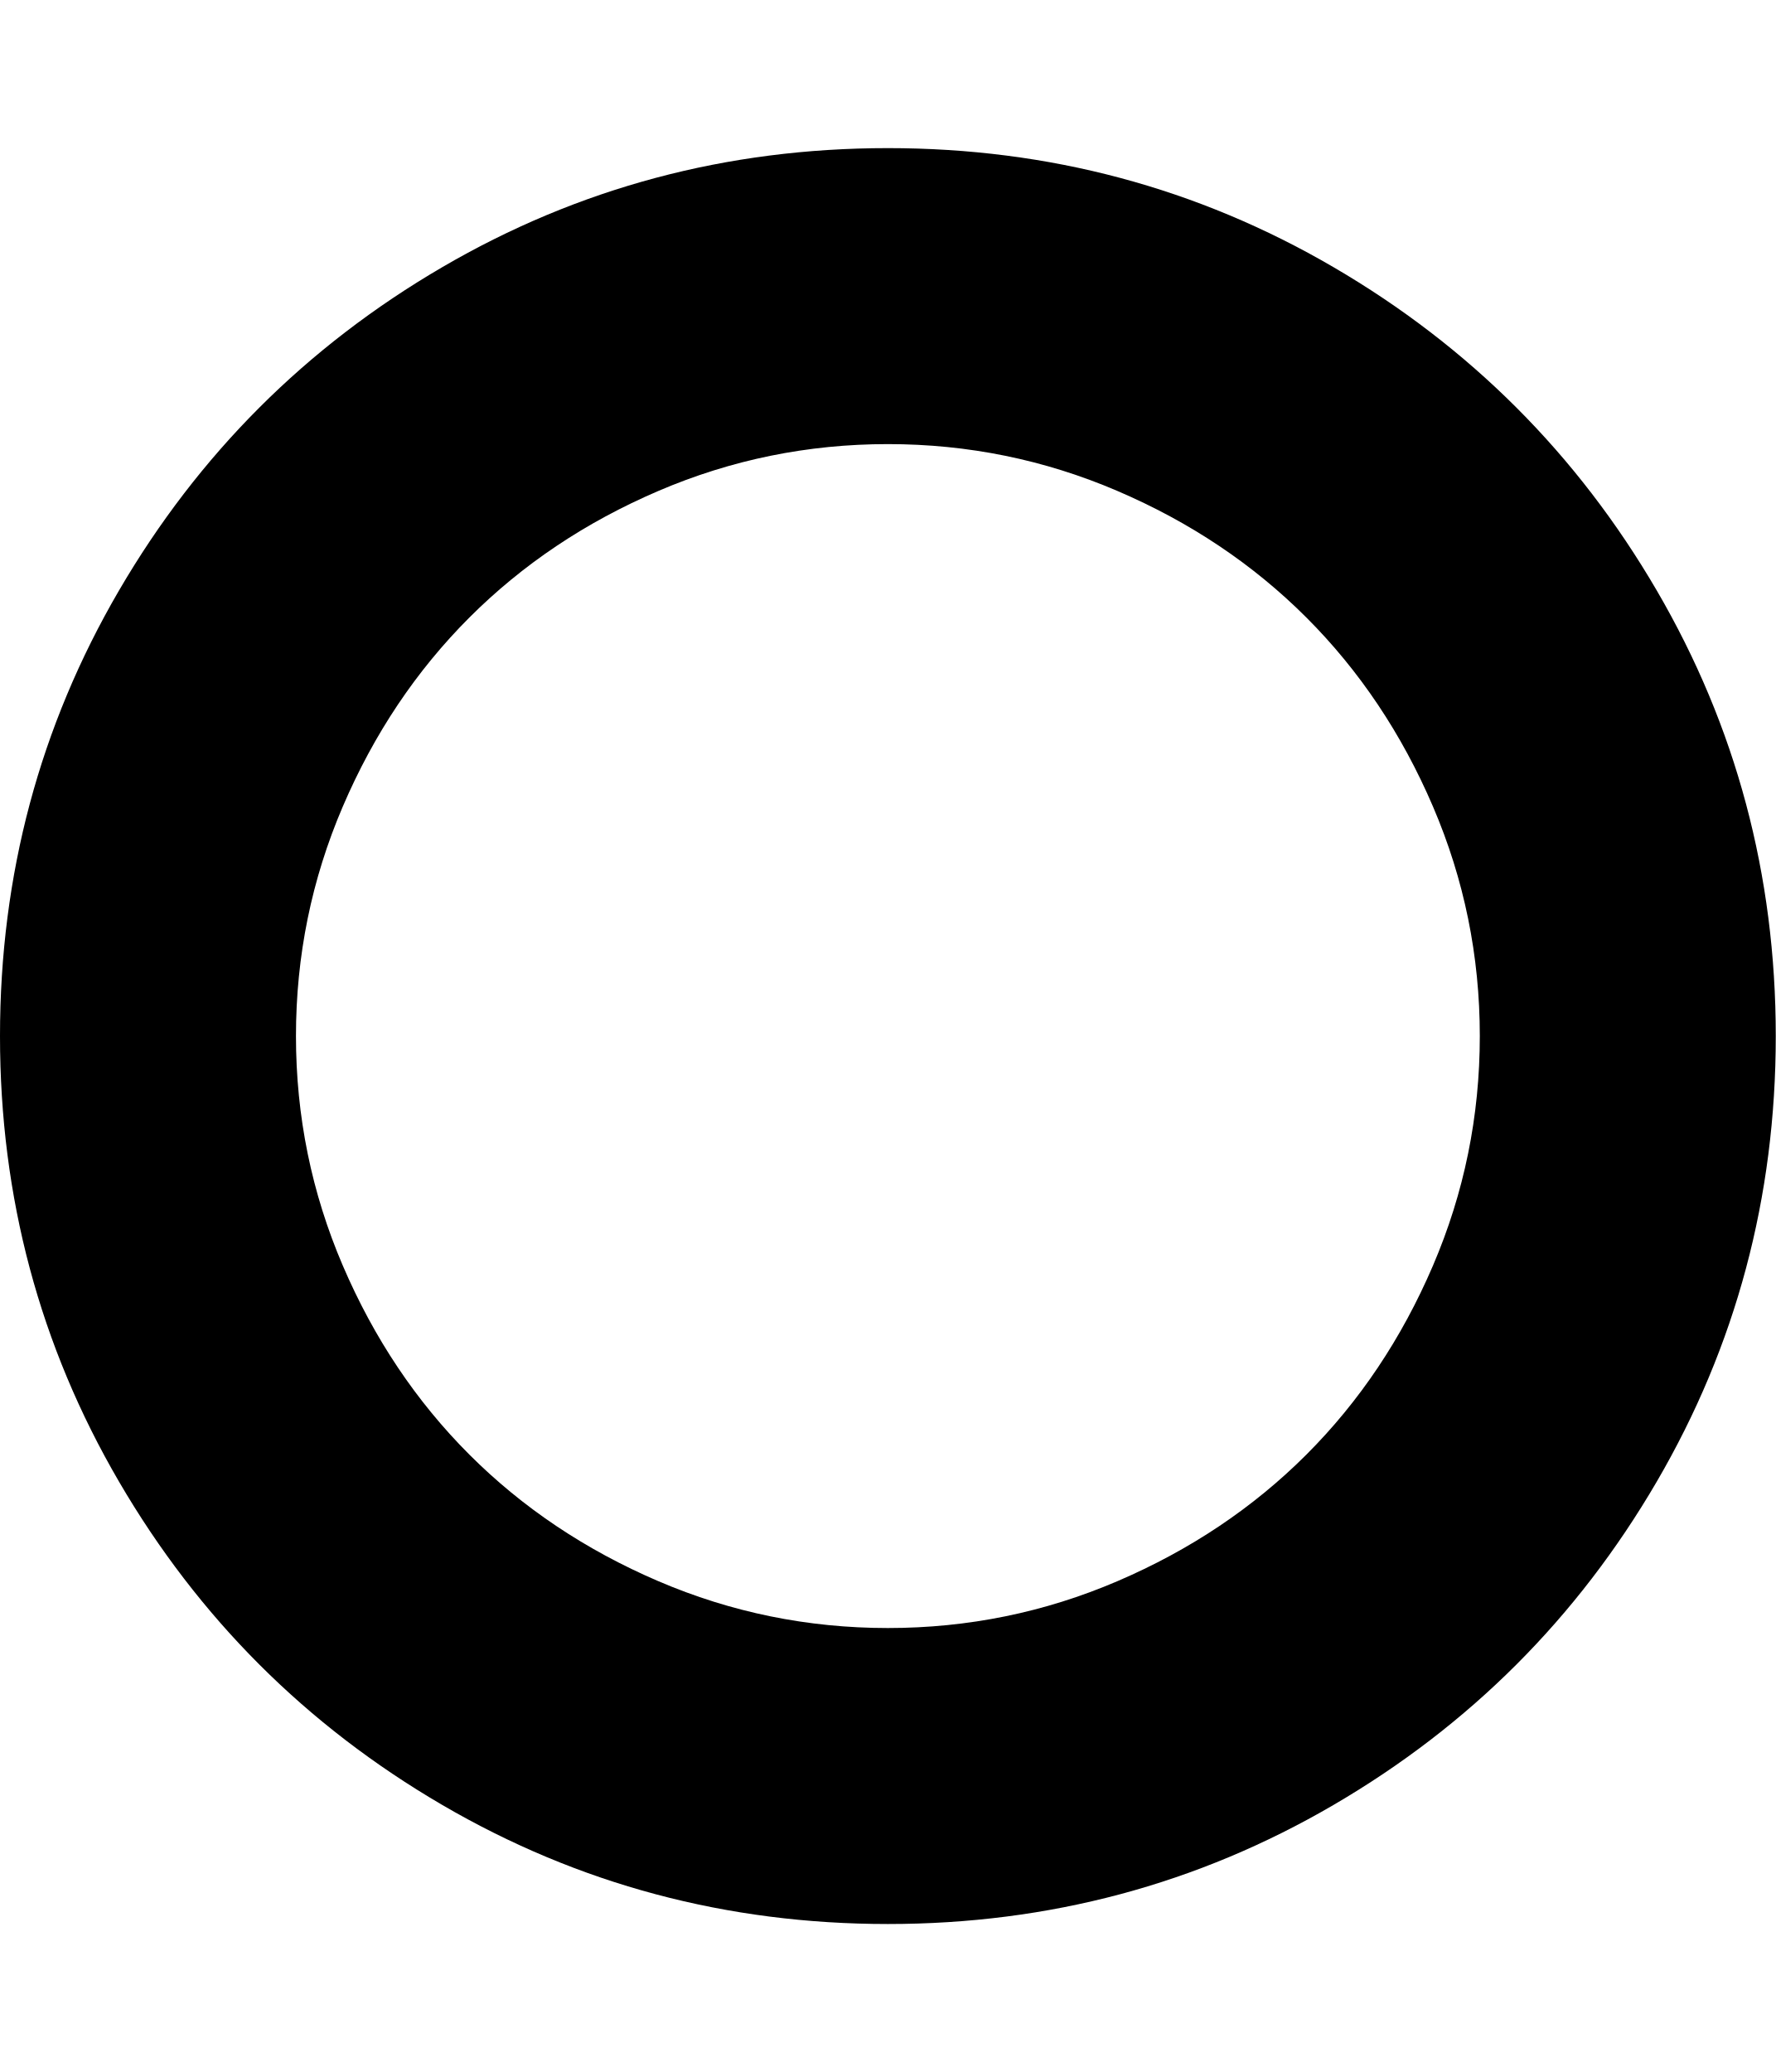
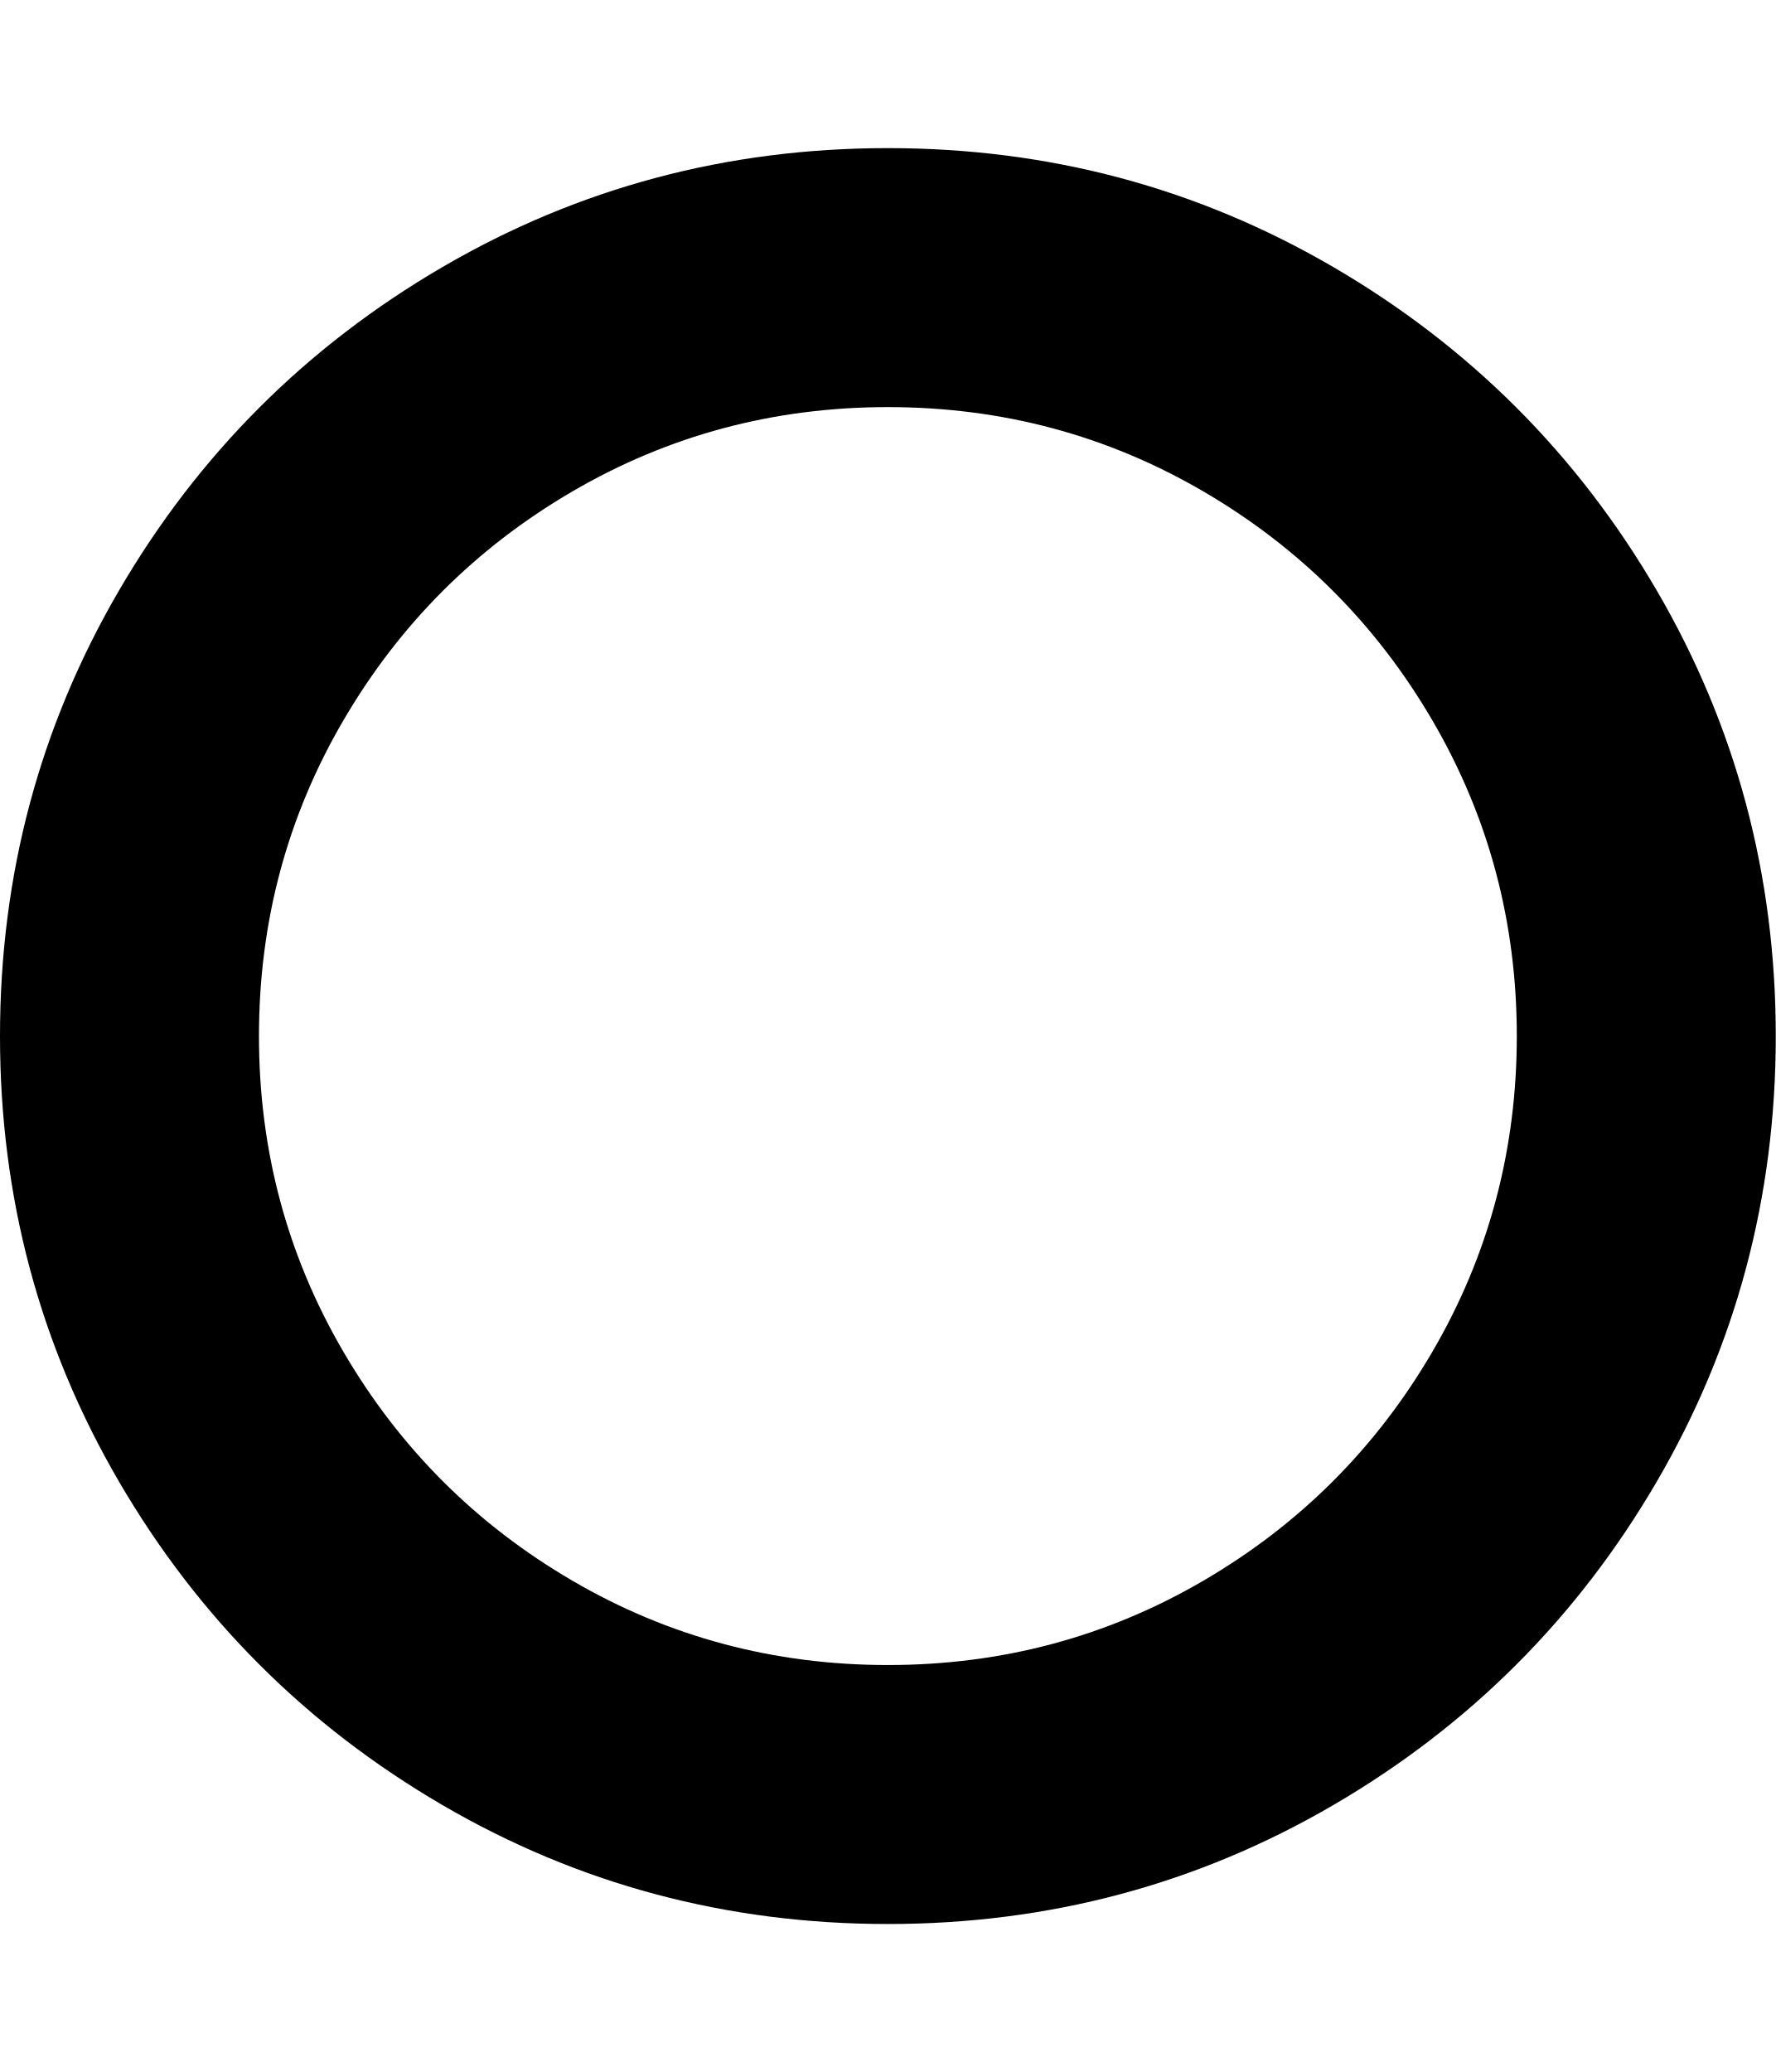
<svg xmlns="http://www.w3.org/2000/svg" height="1000" width="857.143">
-   <path d="M0 500.032q0 -116.622 57.474 -215.109t155.961 -155.961 215.109 -57.474 215.109 57.474 155.961 155.961 57.474 215.109 -57.474 215.109 -155.961 155.961 -215.109 57.474 -215.109 -57.474 -155.961 -155.961 -57.474 -215.109zm142.848 0q0 58.032 22.599 110.763t61.101 91.233 91.233 61.101 110.763 22.599 110.763 -22.599 91.233 -61.101 61.101 -91.233 22.599 -110.763 -22.599 -110.763 -61.101 -91.233 -91.233 -61.101 -110.763 -22.599 -110.763 22.599 -91.233 61.101 -61.101 91.233 -22.599 110.763z" />
+   <path d="M428.544 196.48q-82.584 0 -152.334 40.734t-110.484 110.484 -40.734 152.334 40.734 152.334 110.484 110.484 152.334 40.734 152.334 -40.734 110.484 -110.484 40.734 -152.334 -40.734 -152.334 -110.484 -110.484 -152.334 -40.734zm428.544 303.552q0 116.622 -57.474 215.109t-155.961 155.961 -215.109 57.474 -215.109 -57.474 -155.961 -155.961 -57.474 -215.109 57.474 -215.109 155.961 -155.961 215.109 -57.474 215.109 57.474 155.961 155.961 57.474 215.109z" />
</svg>
